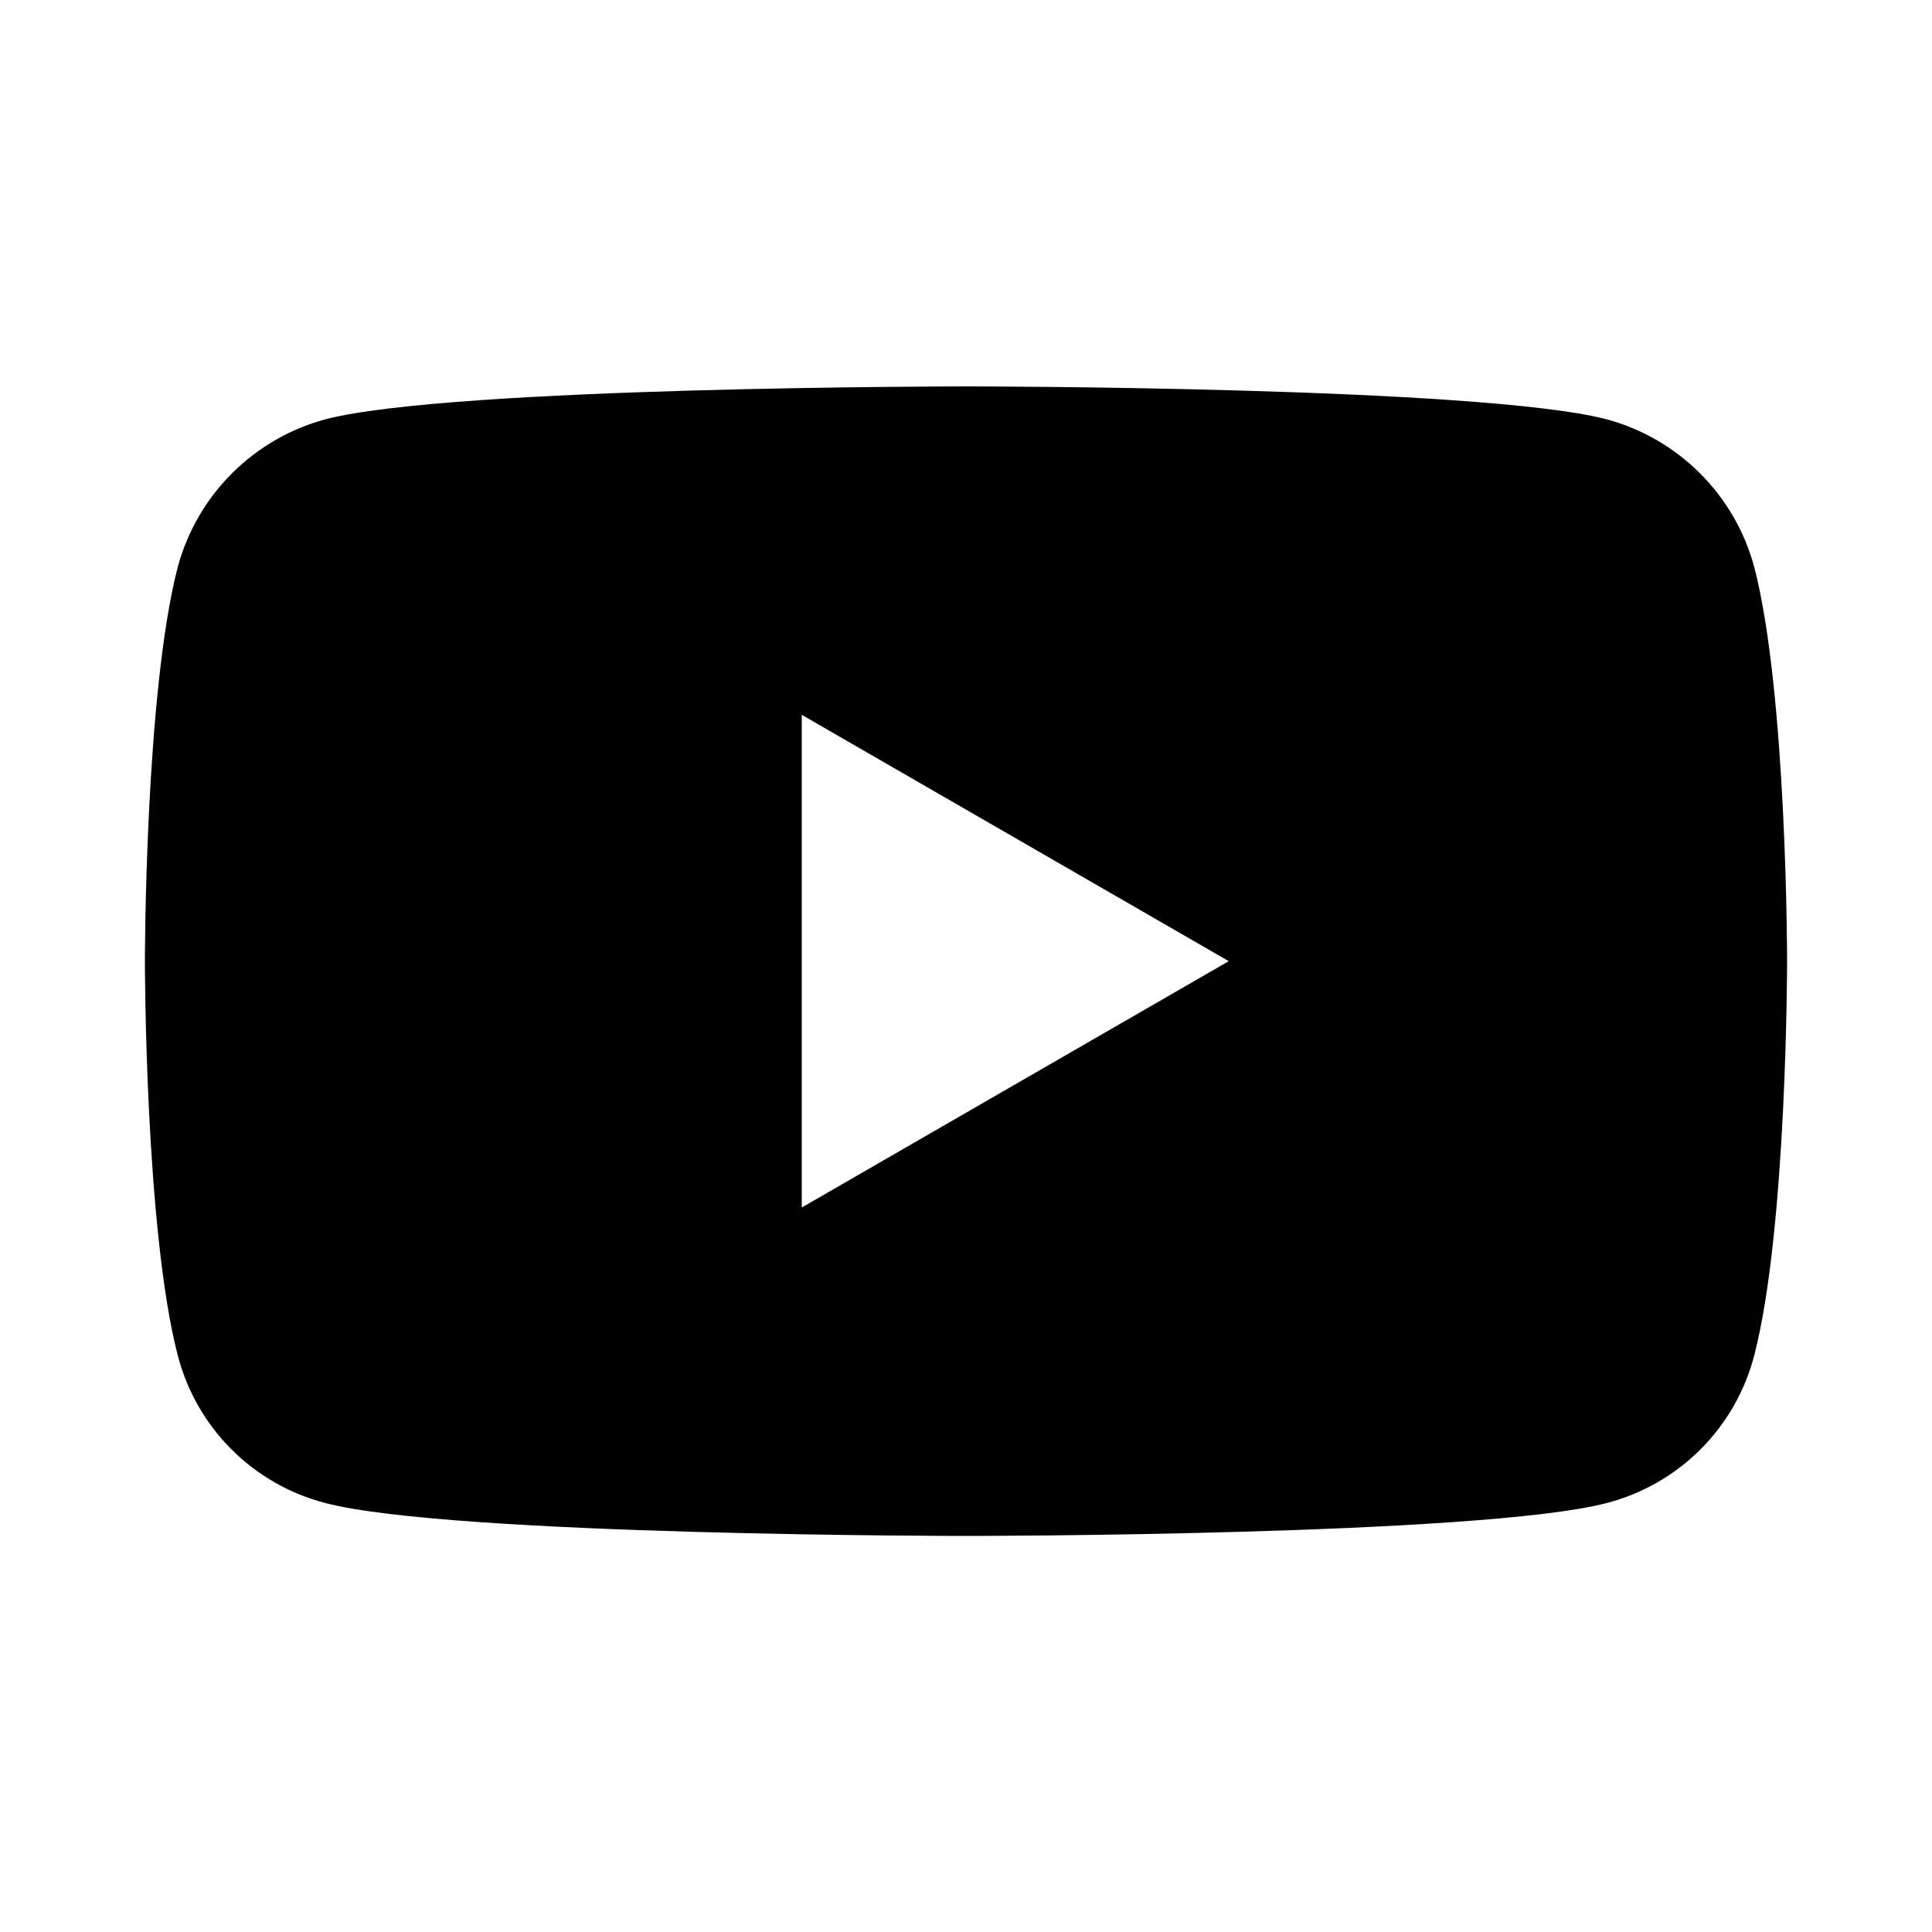
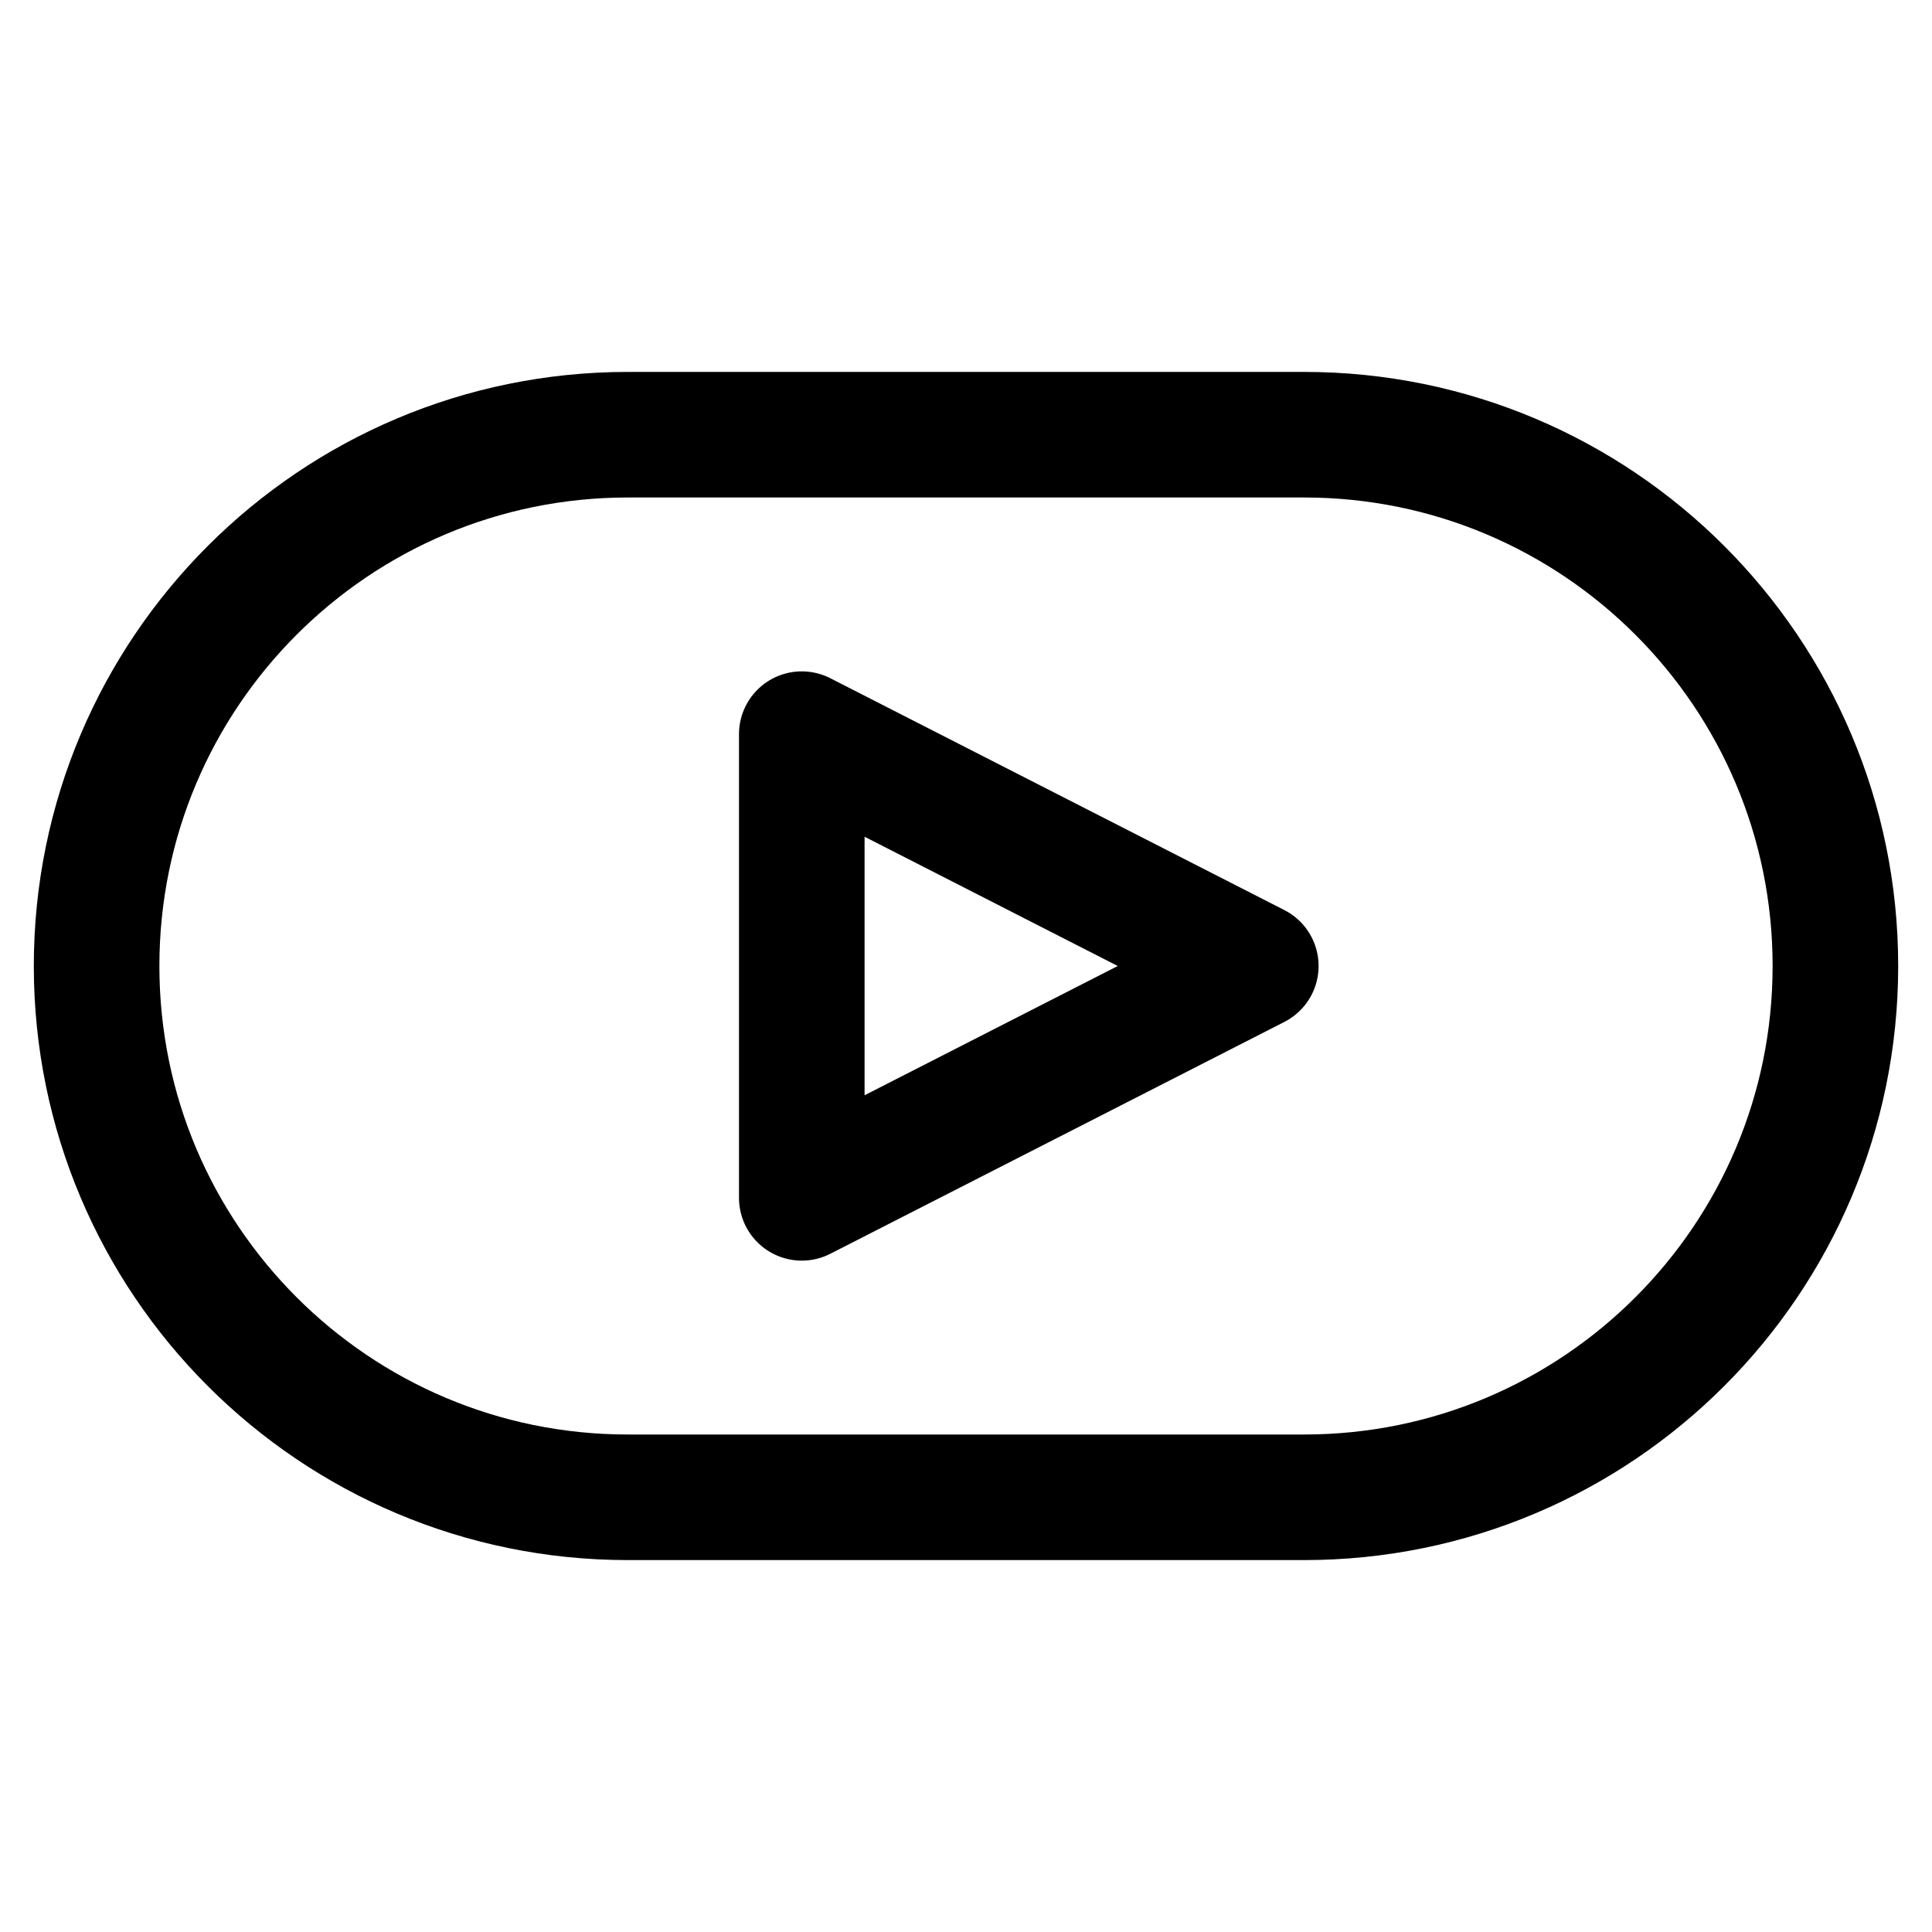
- <svg class="icon icon-youtube" viewBox="0 0 20 20">
-   <path fill="currentColor" d="M18.16 5.87c.34 1.309.34 4.08.34 4.08s0 2.771-.34 4.08a2.13 2.13 0 0 1-1.53 1.53c-1.309.34-6.63.34-6.63.34s-5.321 0-6.63-.34a2.13 2.13 0 0 1-1.53-1.53c-.34-1.309-.34-4.08-.34-4.08s0-2.771.34-4.08a2.17 2.17 0 0 1 1.53-1.53C4.679 4 10 4 10 4s5.321 0 6.63.34a2.17 2.17 0 0 1 1.53 1.53M8.3 12.5l4.42-2.55L8.3 7.4z" />
+ <svg xmlns="http://www.w3.org/2000/svg" class="icon icon-youtube" viewBox="0 0 20 20" fill="none">
+   <rect x="1" y="4.5" width="18" height="11" rx="5.5" stroke="currentColor" stroke-width="1.3" />
+   <path d="M8.3 7.6 13 10l-4.7 2.4V7.6Z" stroke="currentColor" stroke-width="1.3" stroke-linejoin="round" />
</svg>
